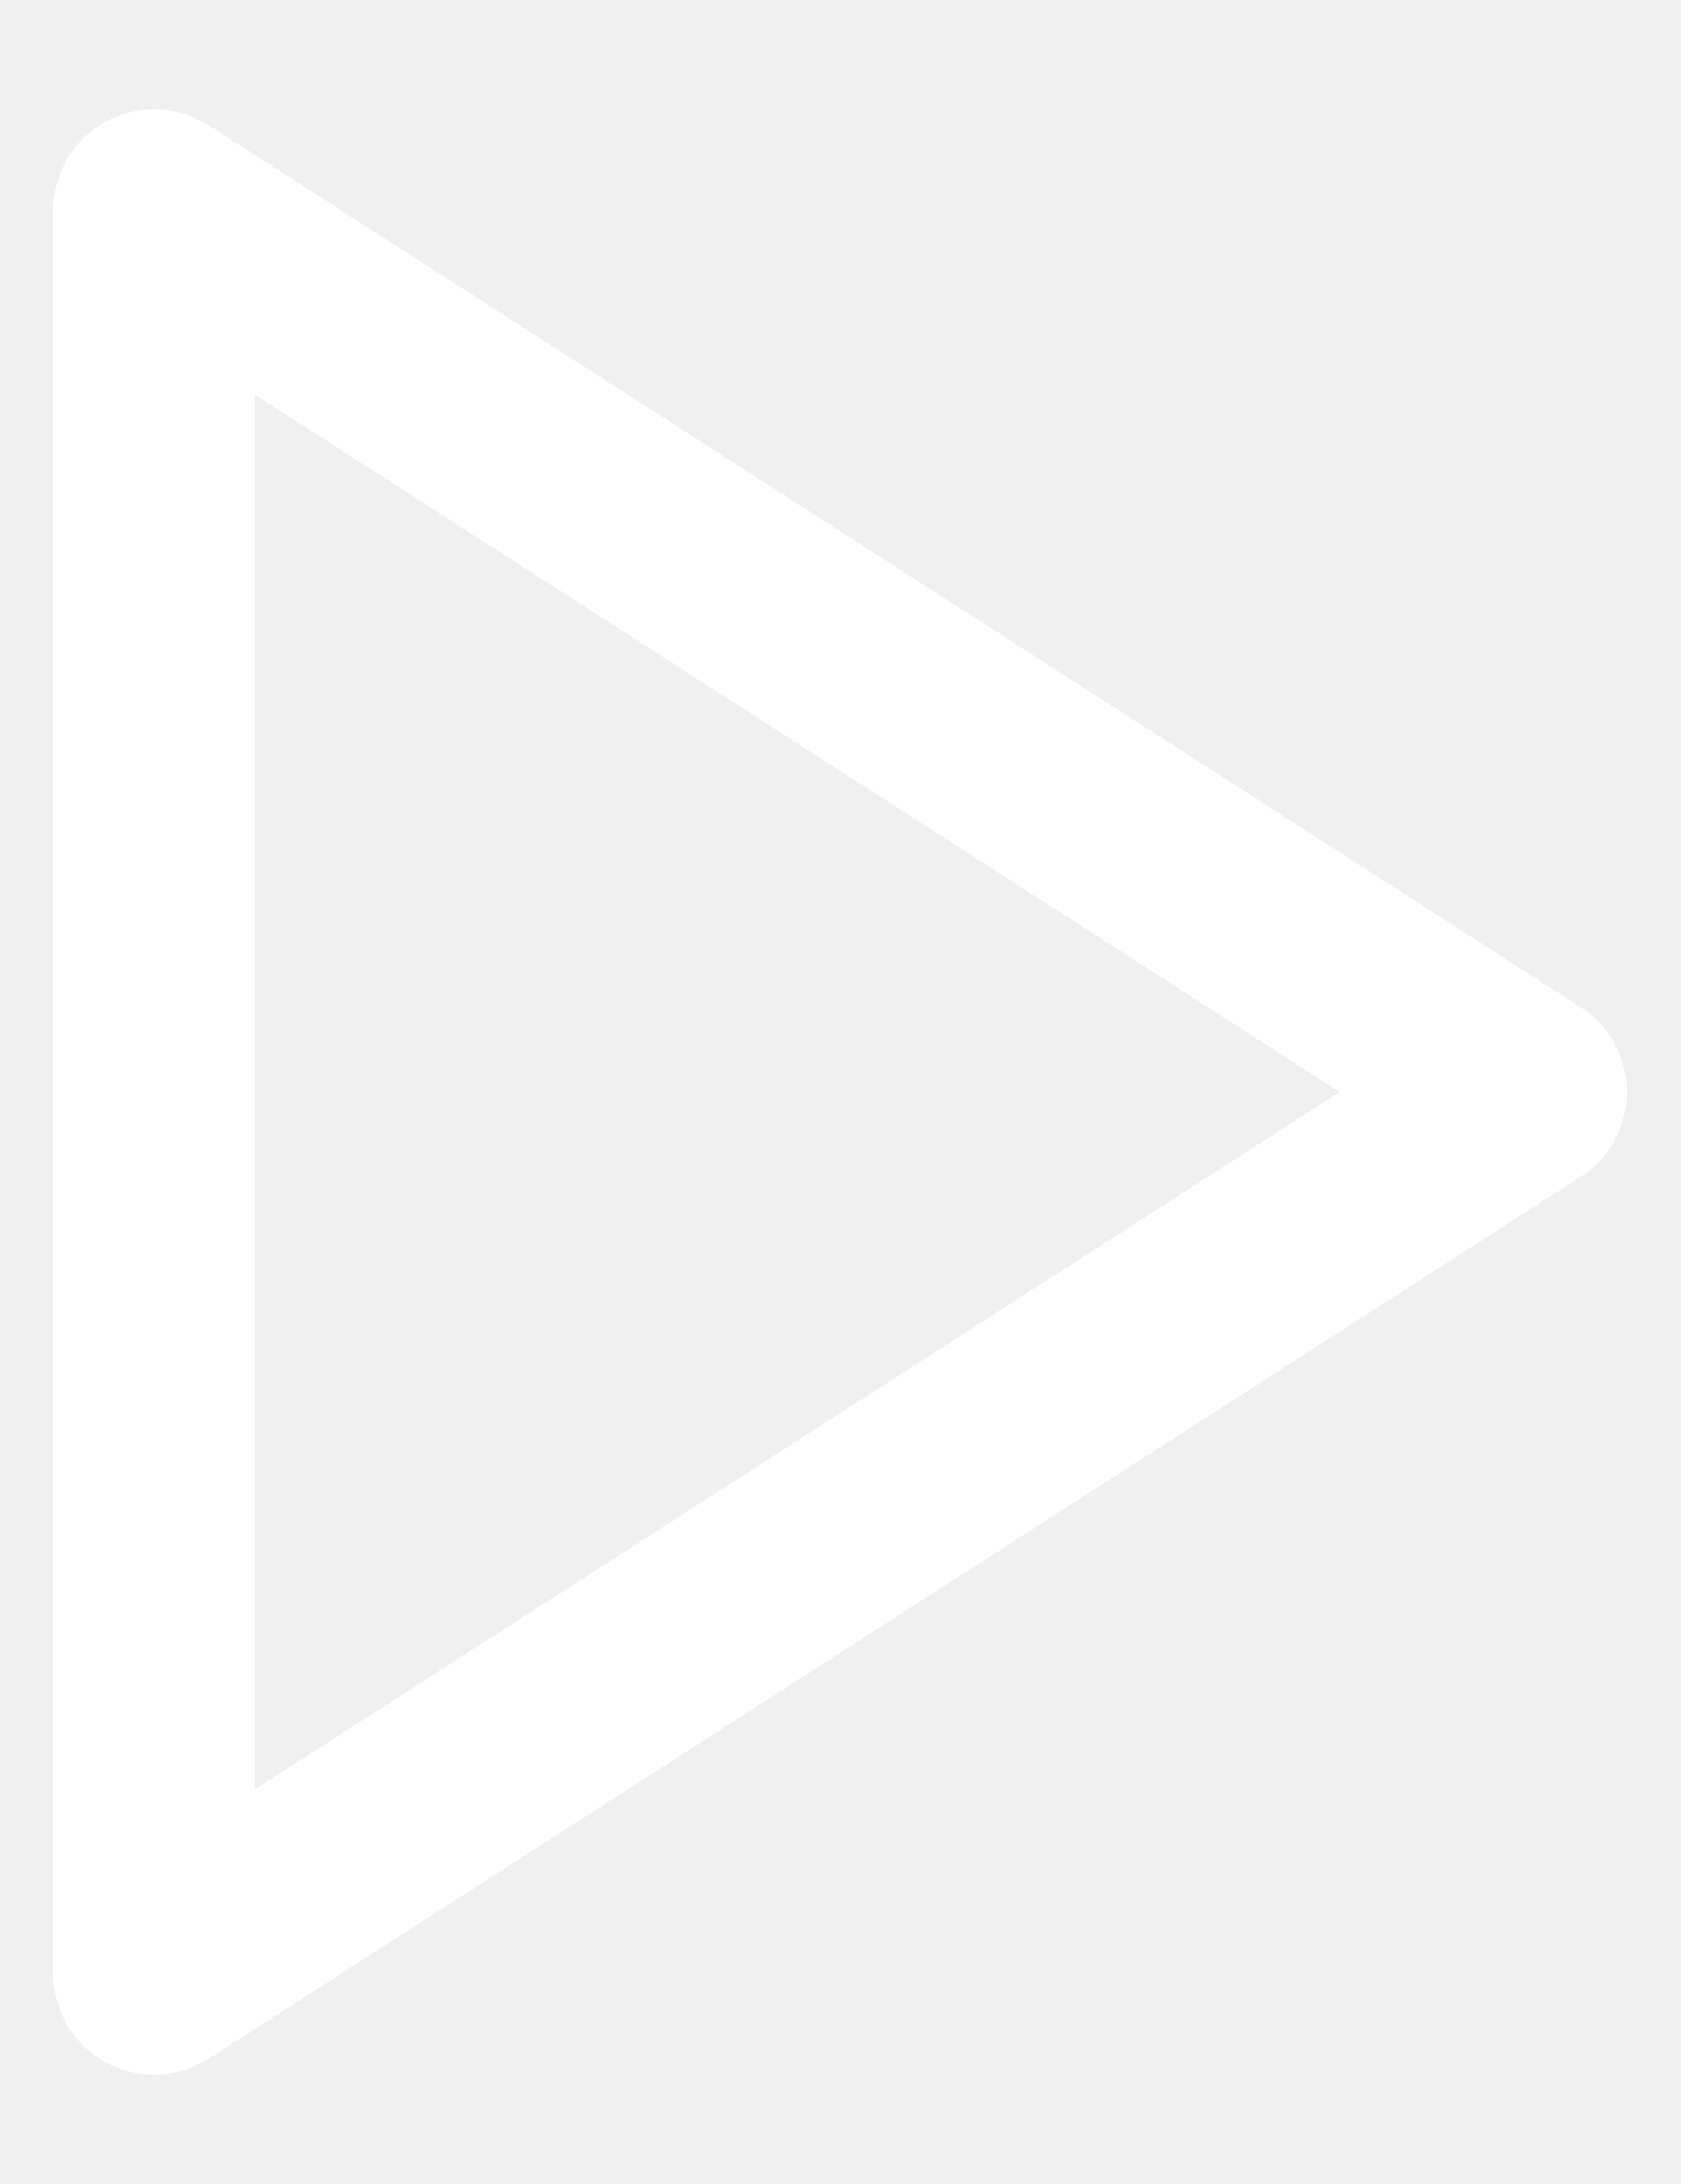
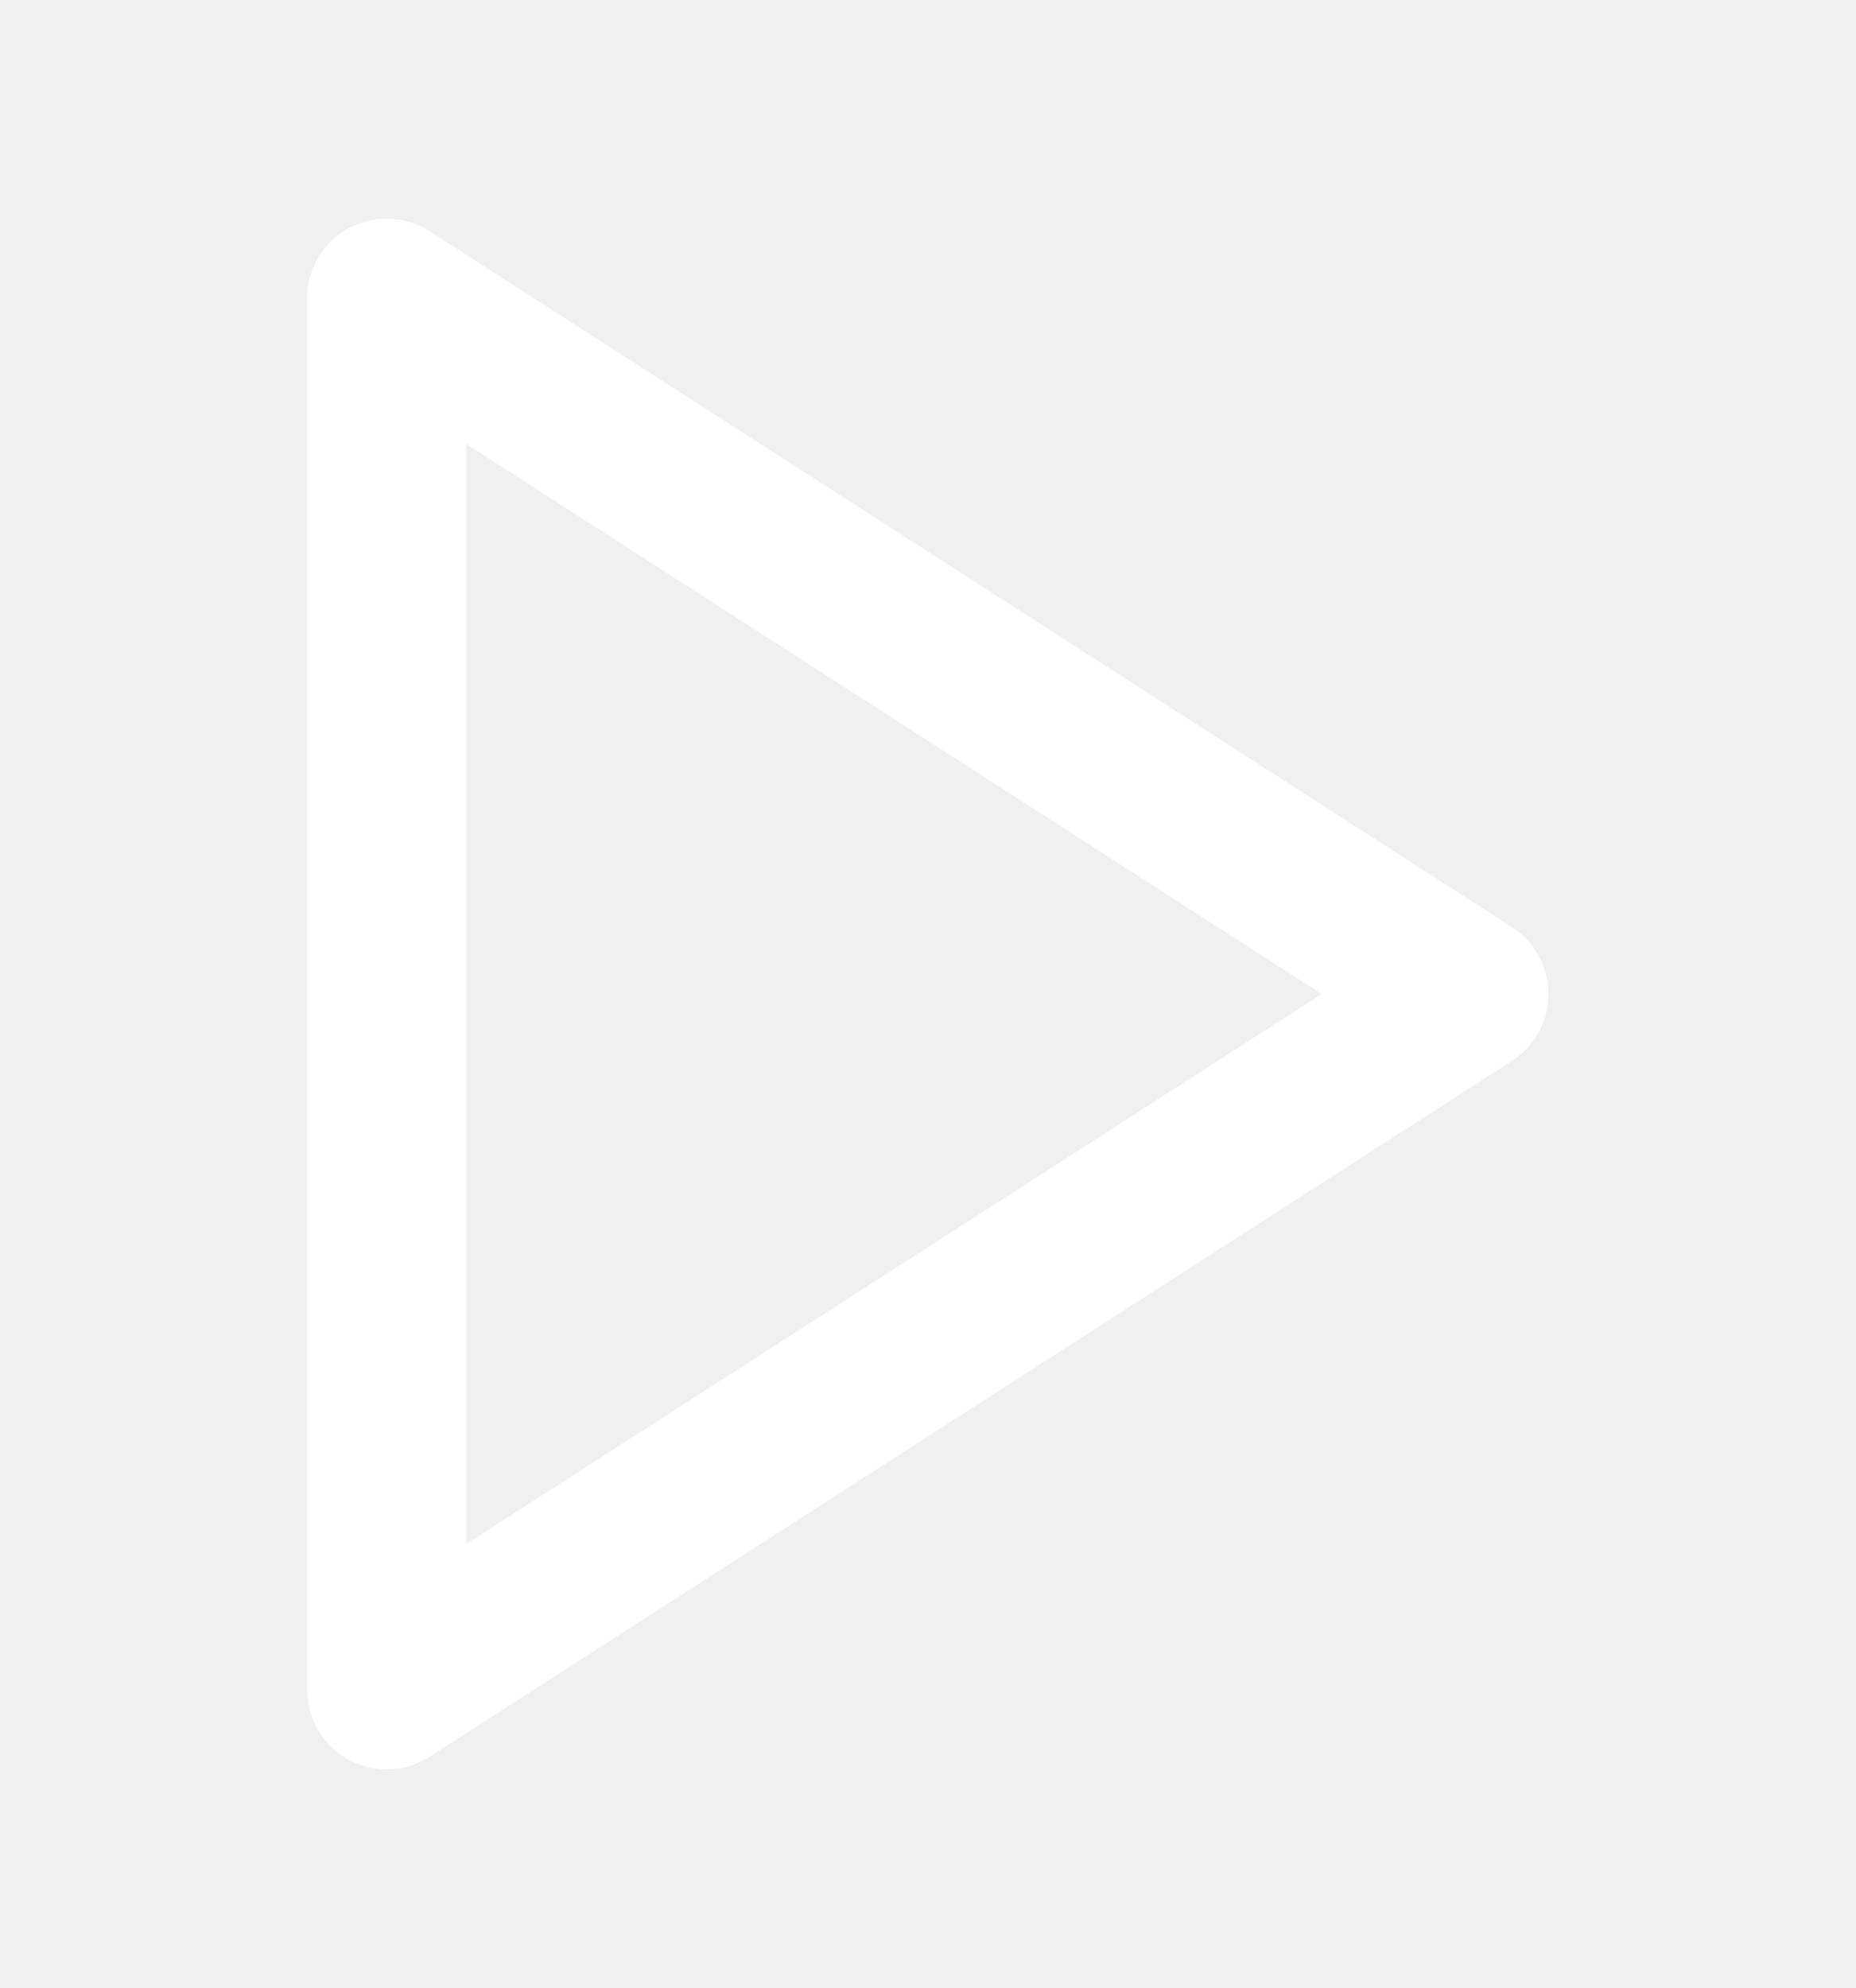
- <svg xmlns="http://www.w3.org/2000/svg" width="10" height="13" viewBox="0 0 10 13" fill="none">
-   <path d="M0.917 1.25L9.083 6.5L0.917 11.75V1.25Z" stroke="white" stroke-width="1.2" stroke-linecap="round" stroke-linejoin="round" />
+ <svg xmlns="http://www.w3.org/2000/svg" width="14" height="15" viewBox="0 0 14 15" fill="none">
+   <path d="M2.917 2.25L11.083 7.5L2.917 12.75V2.25Z" stroke="white" stroke-width="1.2" stroke-linecap="round" stroke-linejoin="round" />
</svg>
